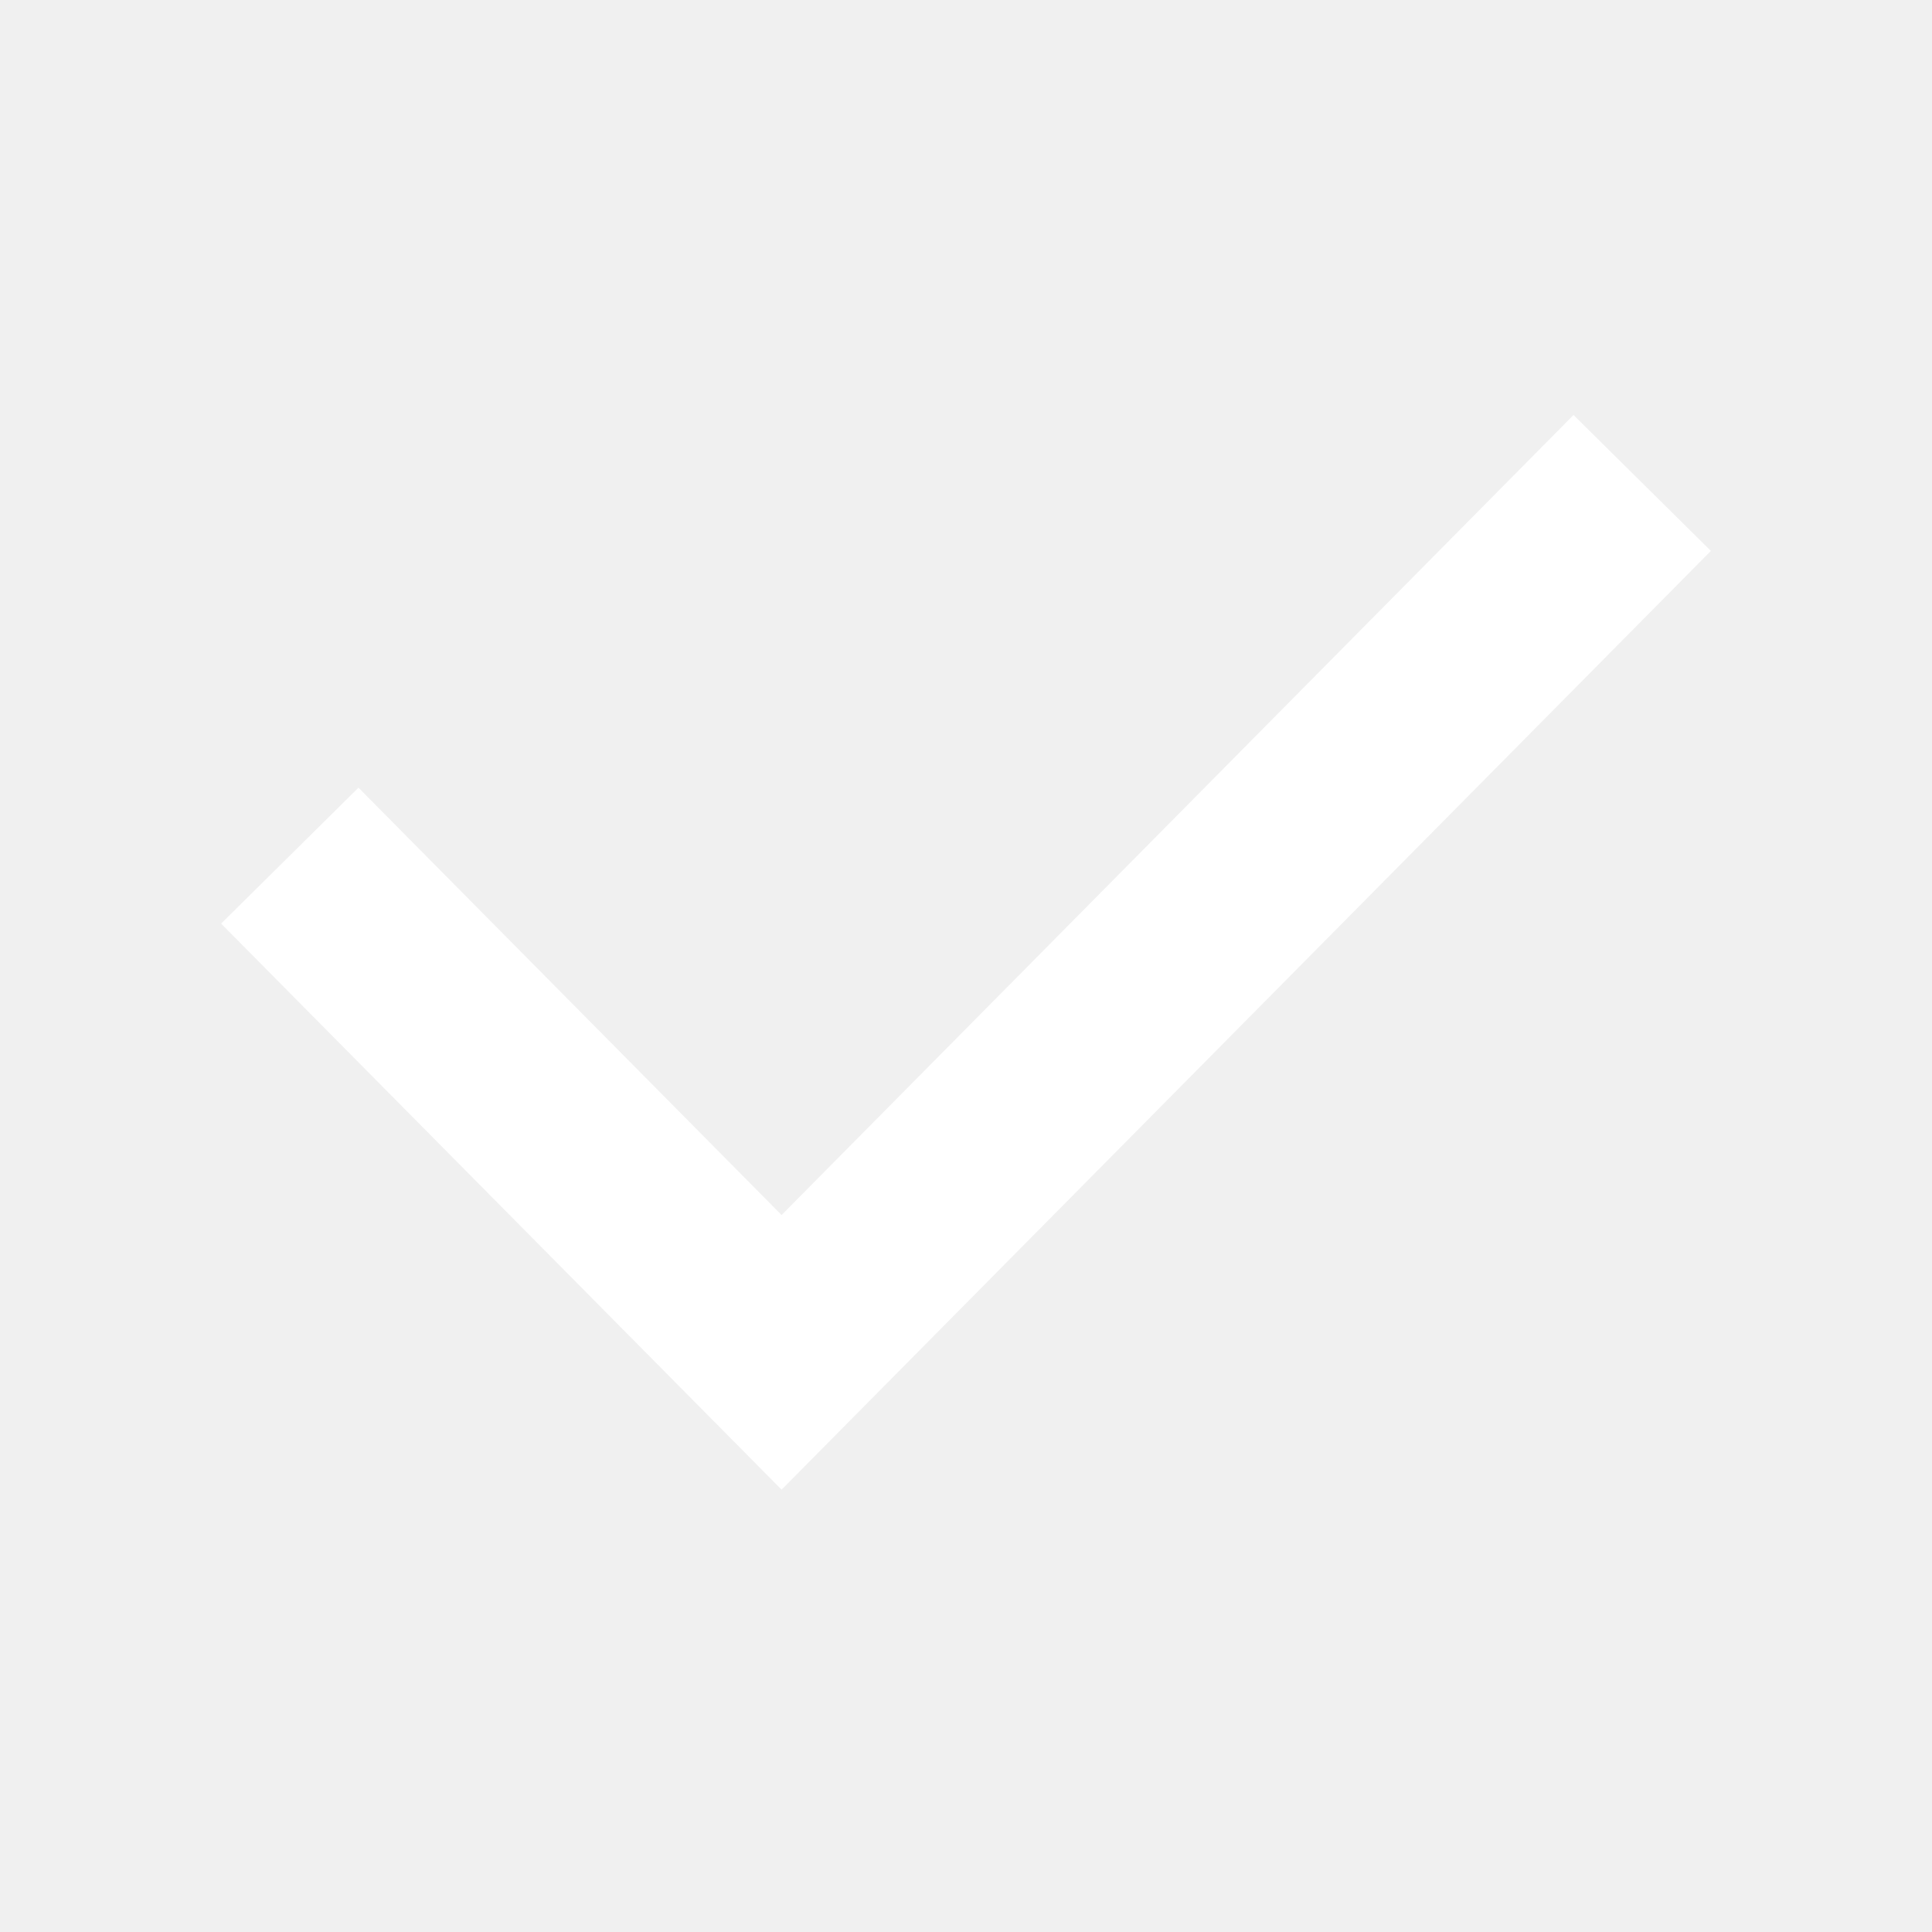
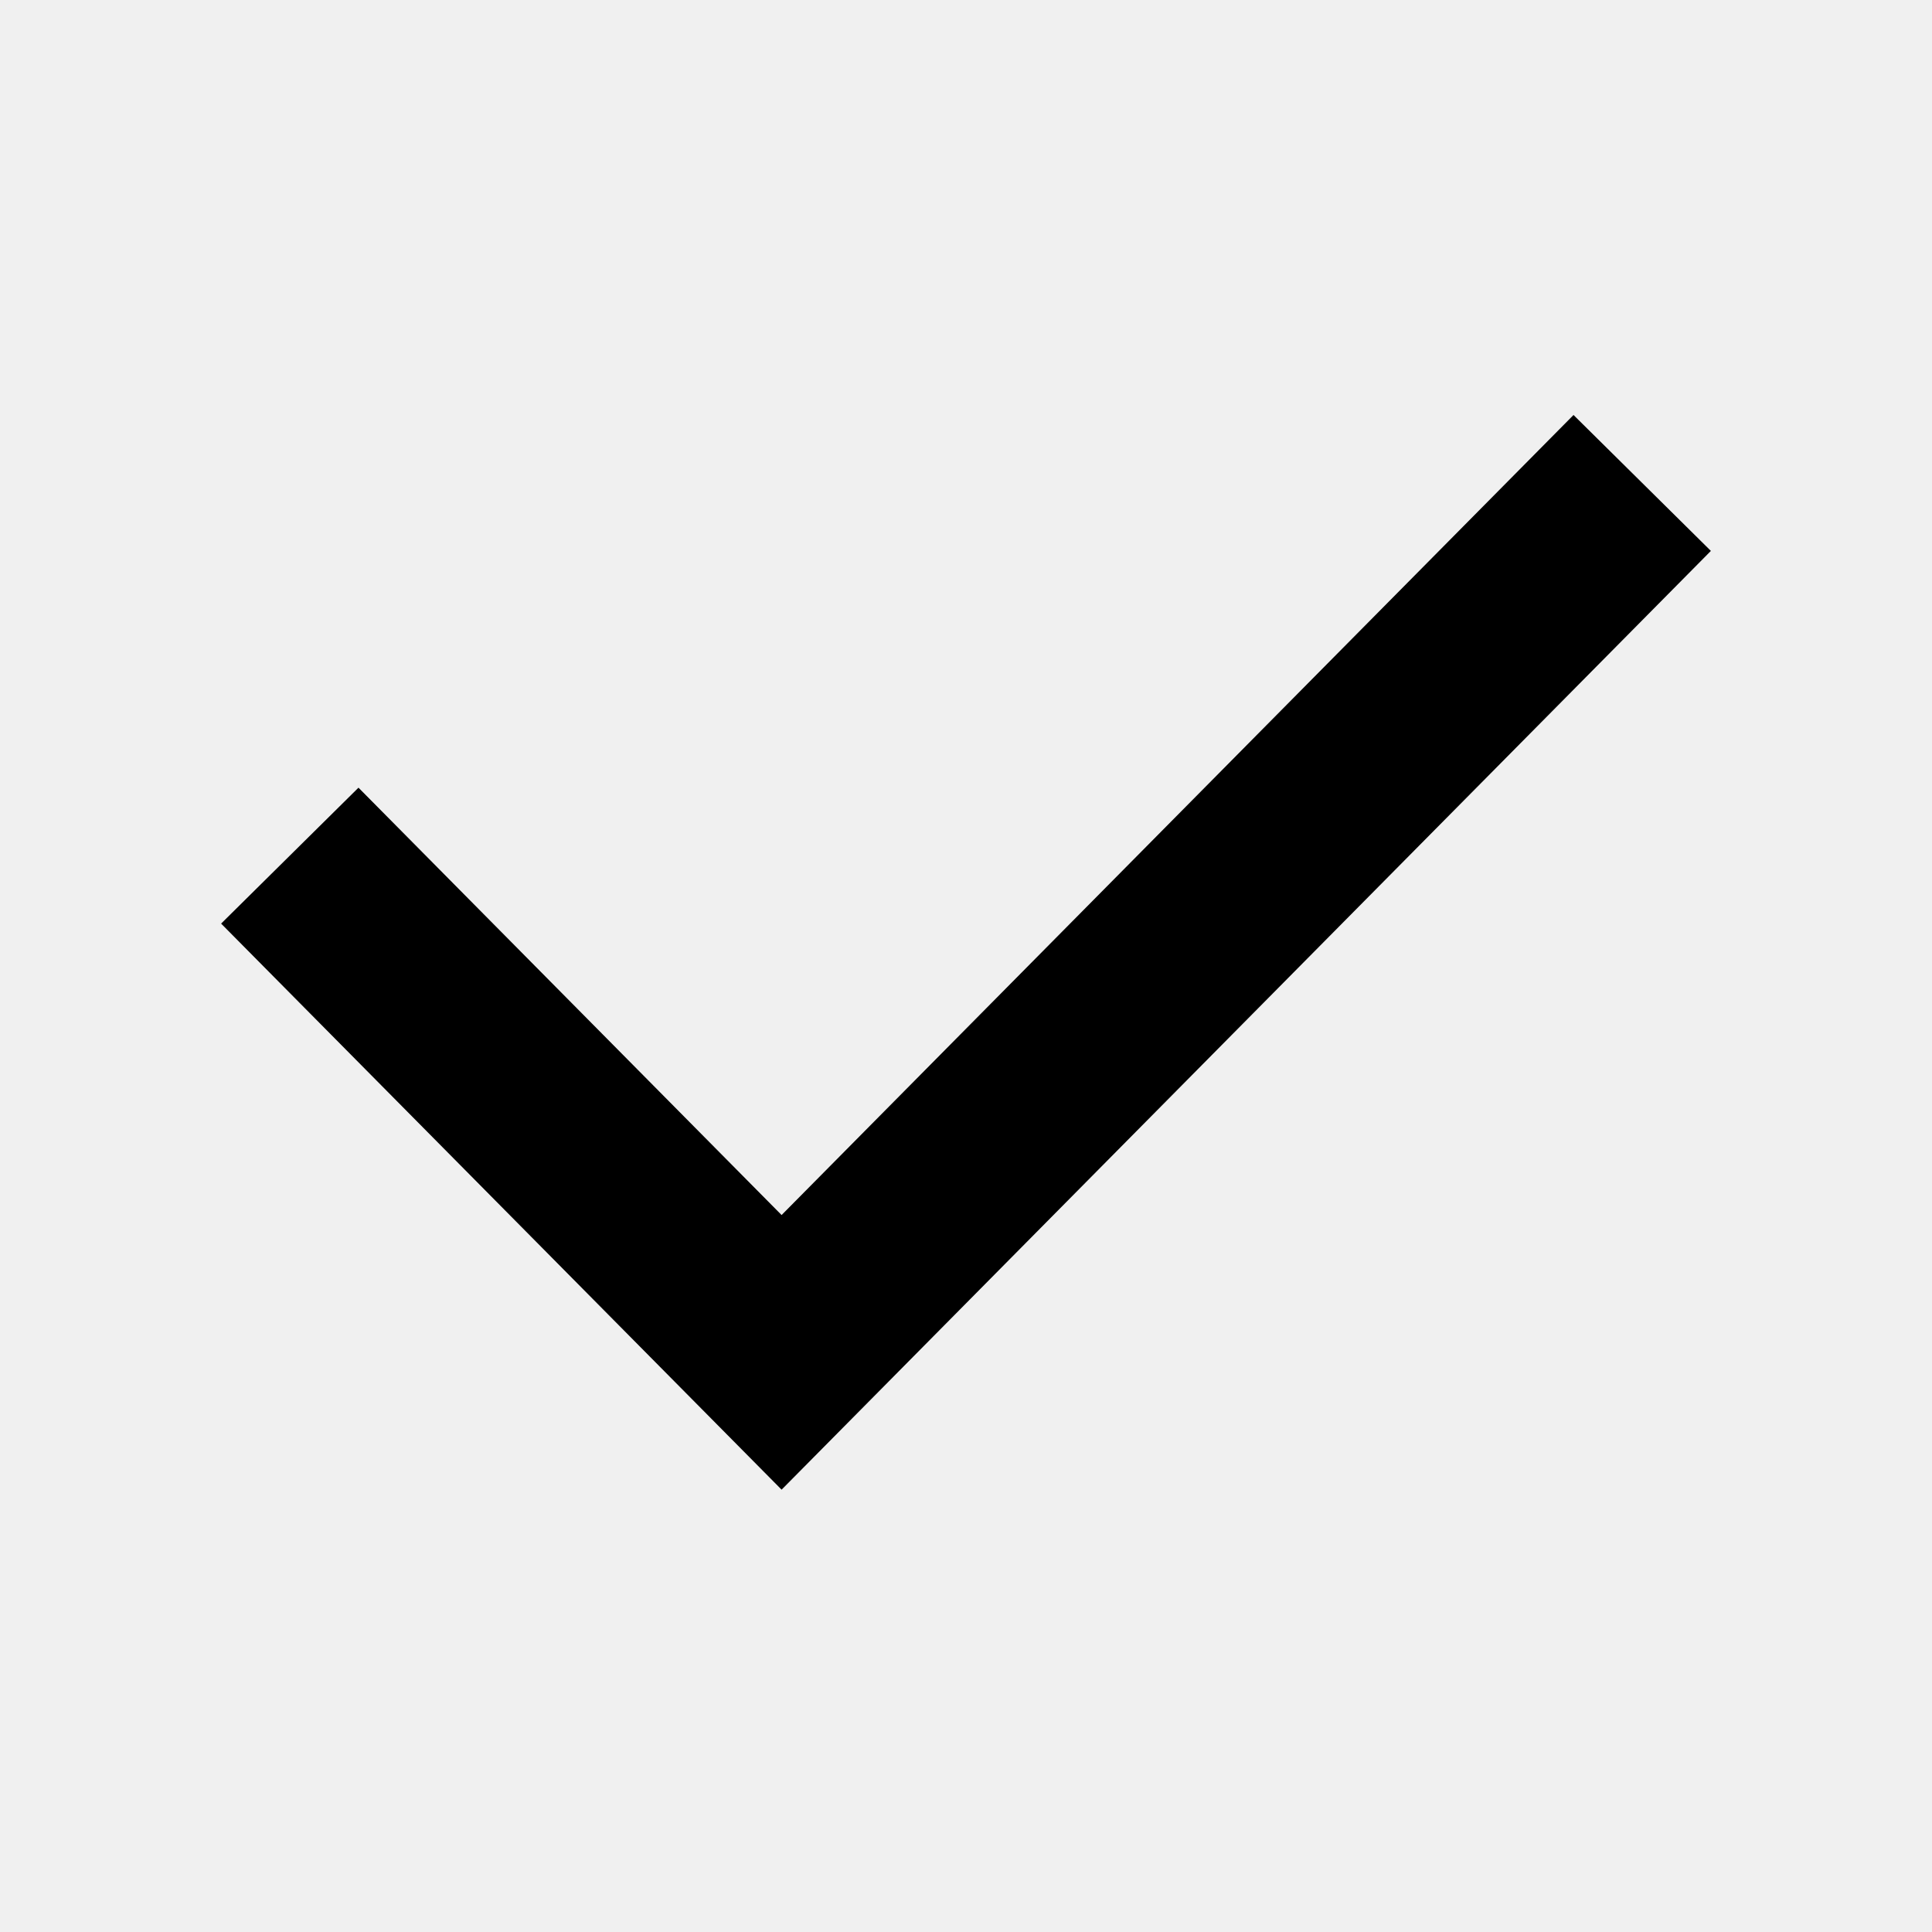
<svg xmlns="http://www.w3.org/2000/svg" width="20" height="20" viewBox="0 0 20 20" fill="none">
-   <path class="icon" fill-rule="evenodd" clip-rule="evenodd" d="M8.091 12.578L16.289 4.296L17.711 5.703L8.091 15.421L2.289 9.561L3.711 8.154L8.091 12.578Z" fill="#FFFFFF" />
+   <path class="icon" fill-rule="evenodd" clip-rule="evenodd" d="M8.091 12.578L16.289 4.296L17.711 5.703L8.091 15.421L2.289 9.561L3.711 8.154L8.091 12.578Z" fill="currentColor" />
</svg>
